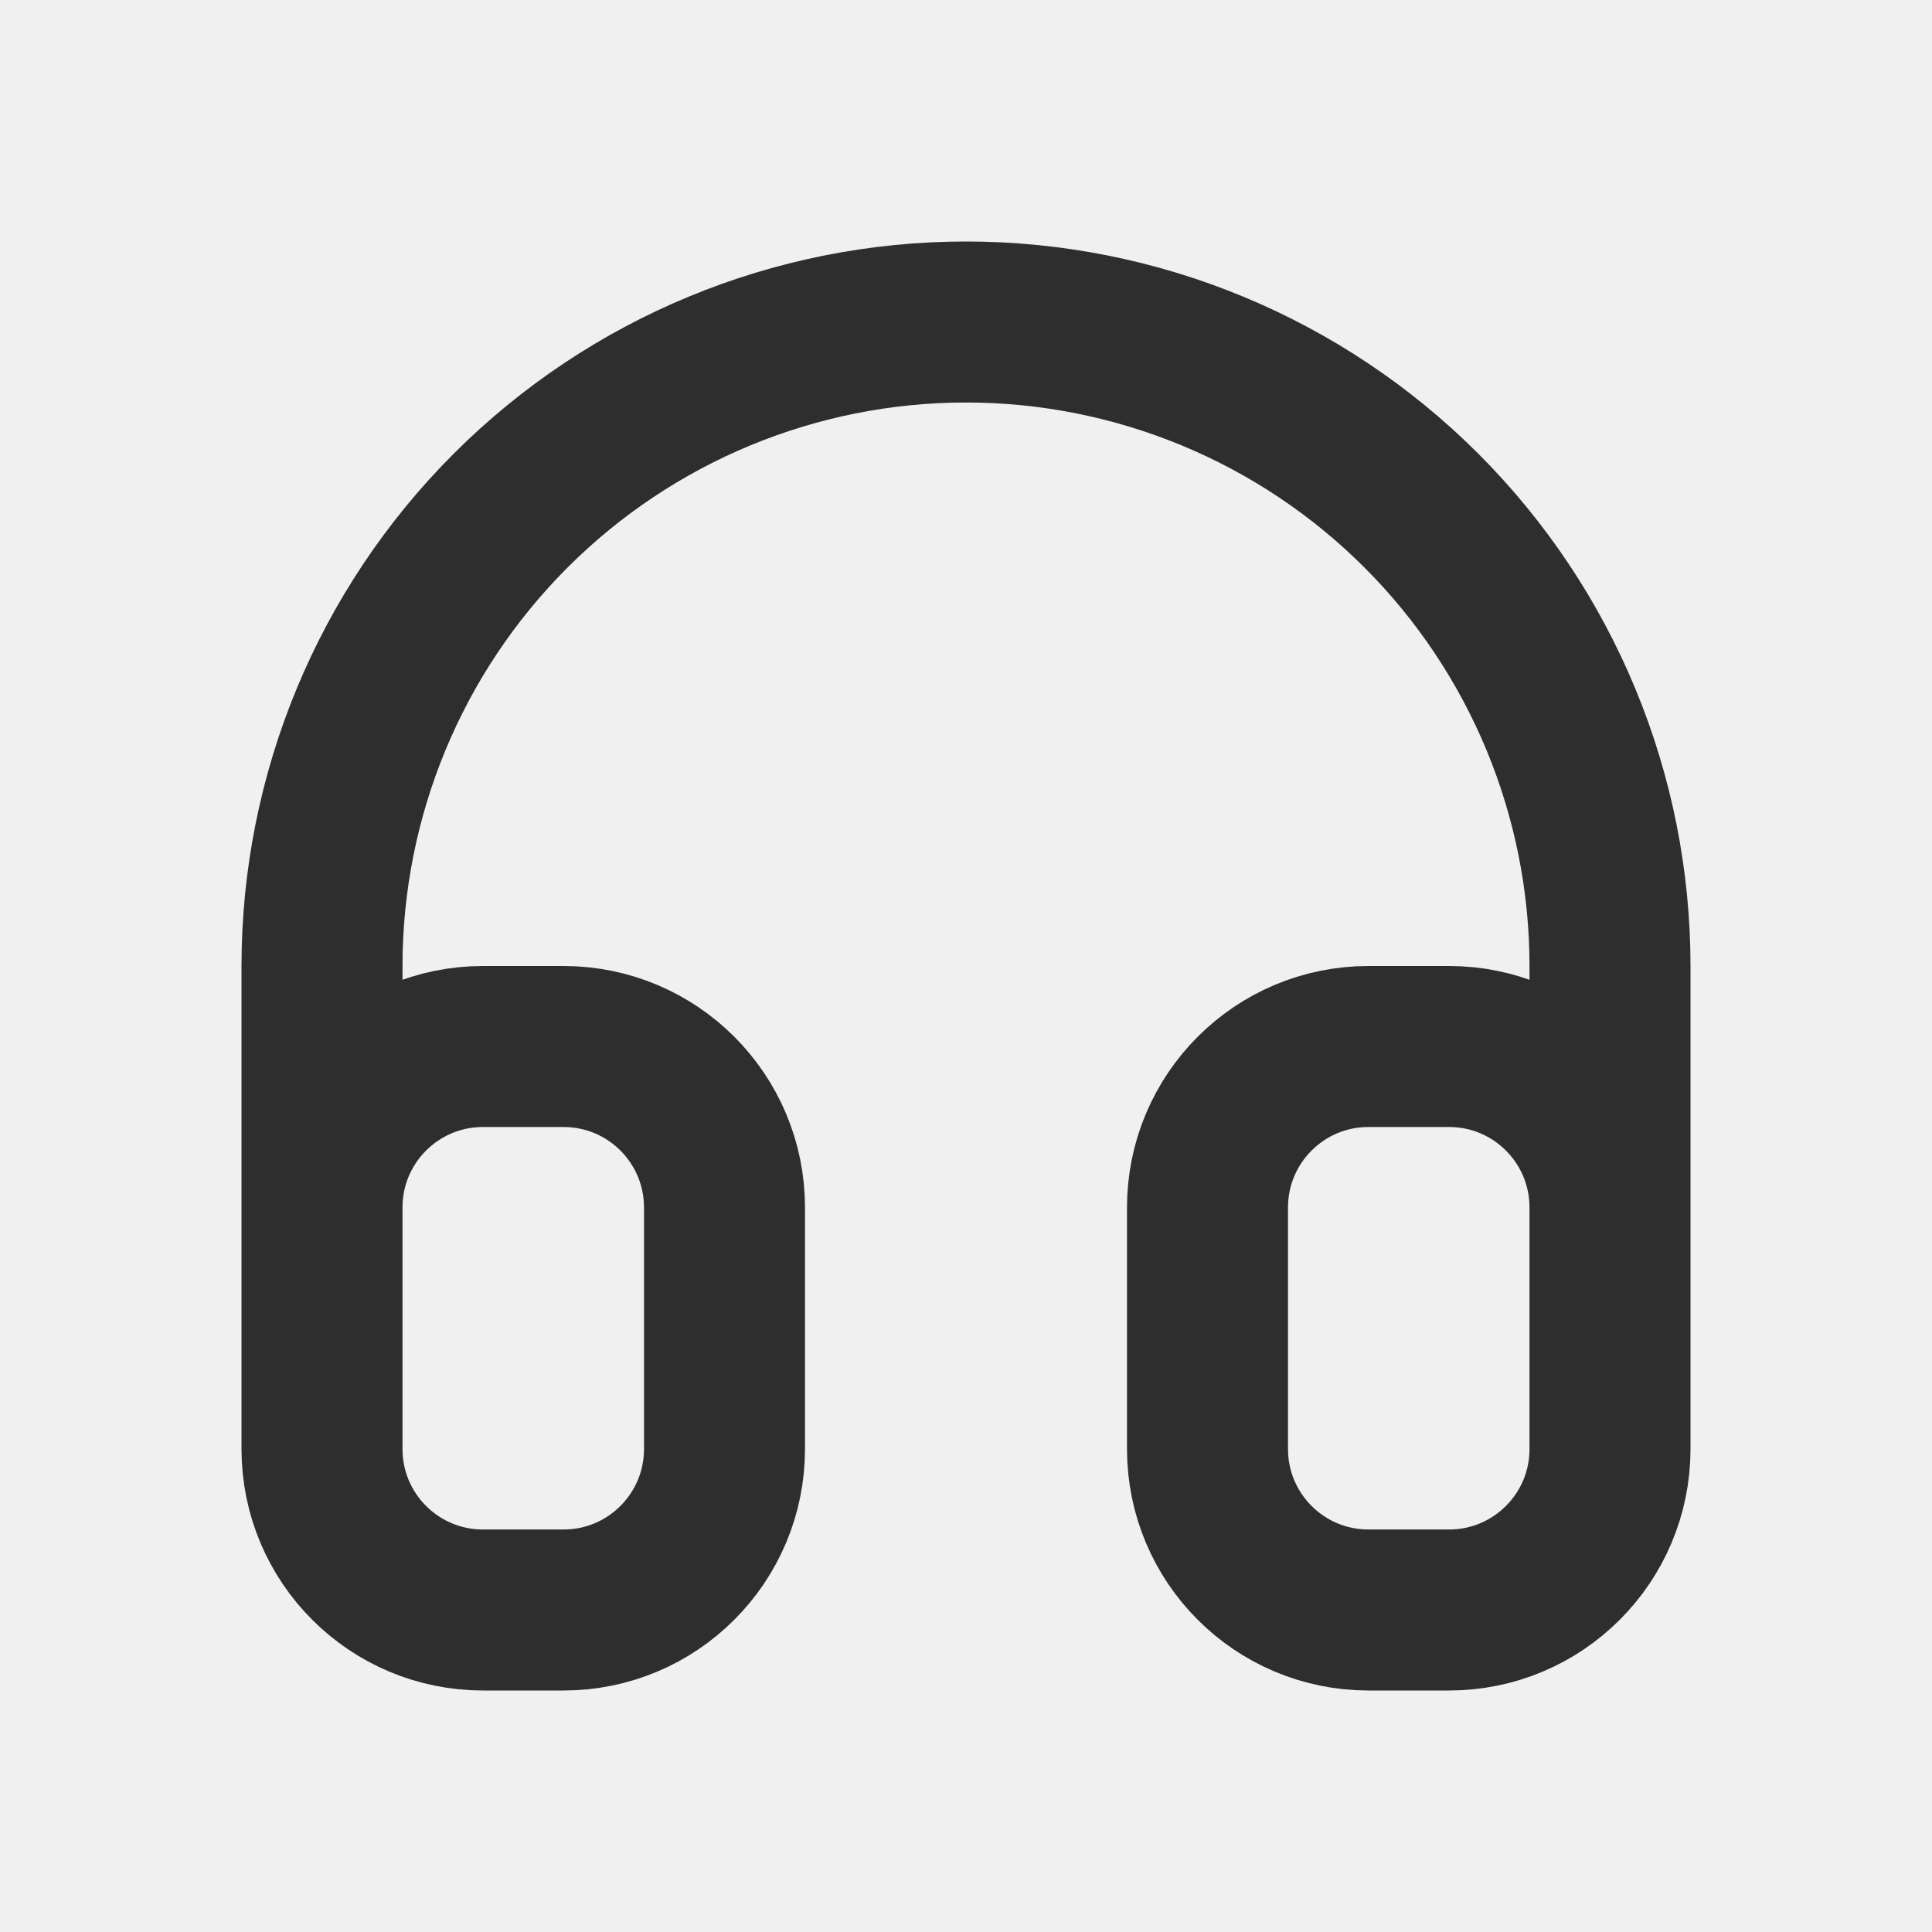
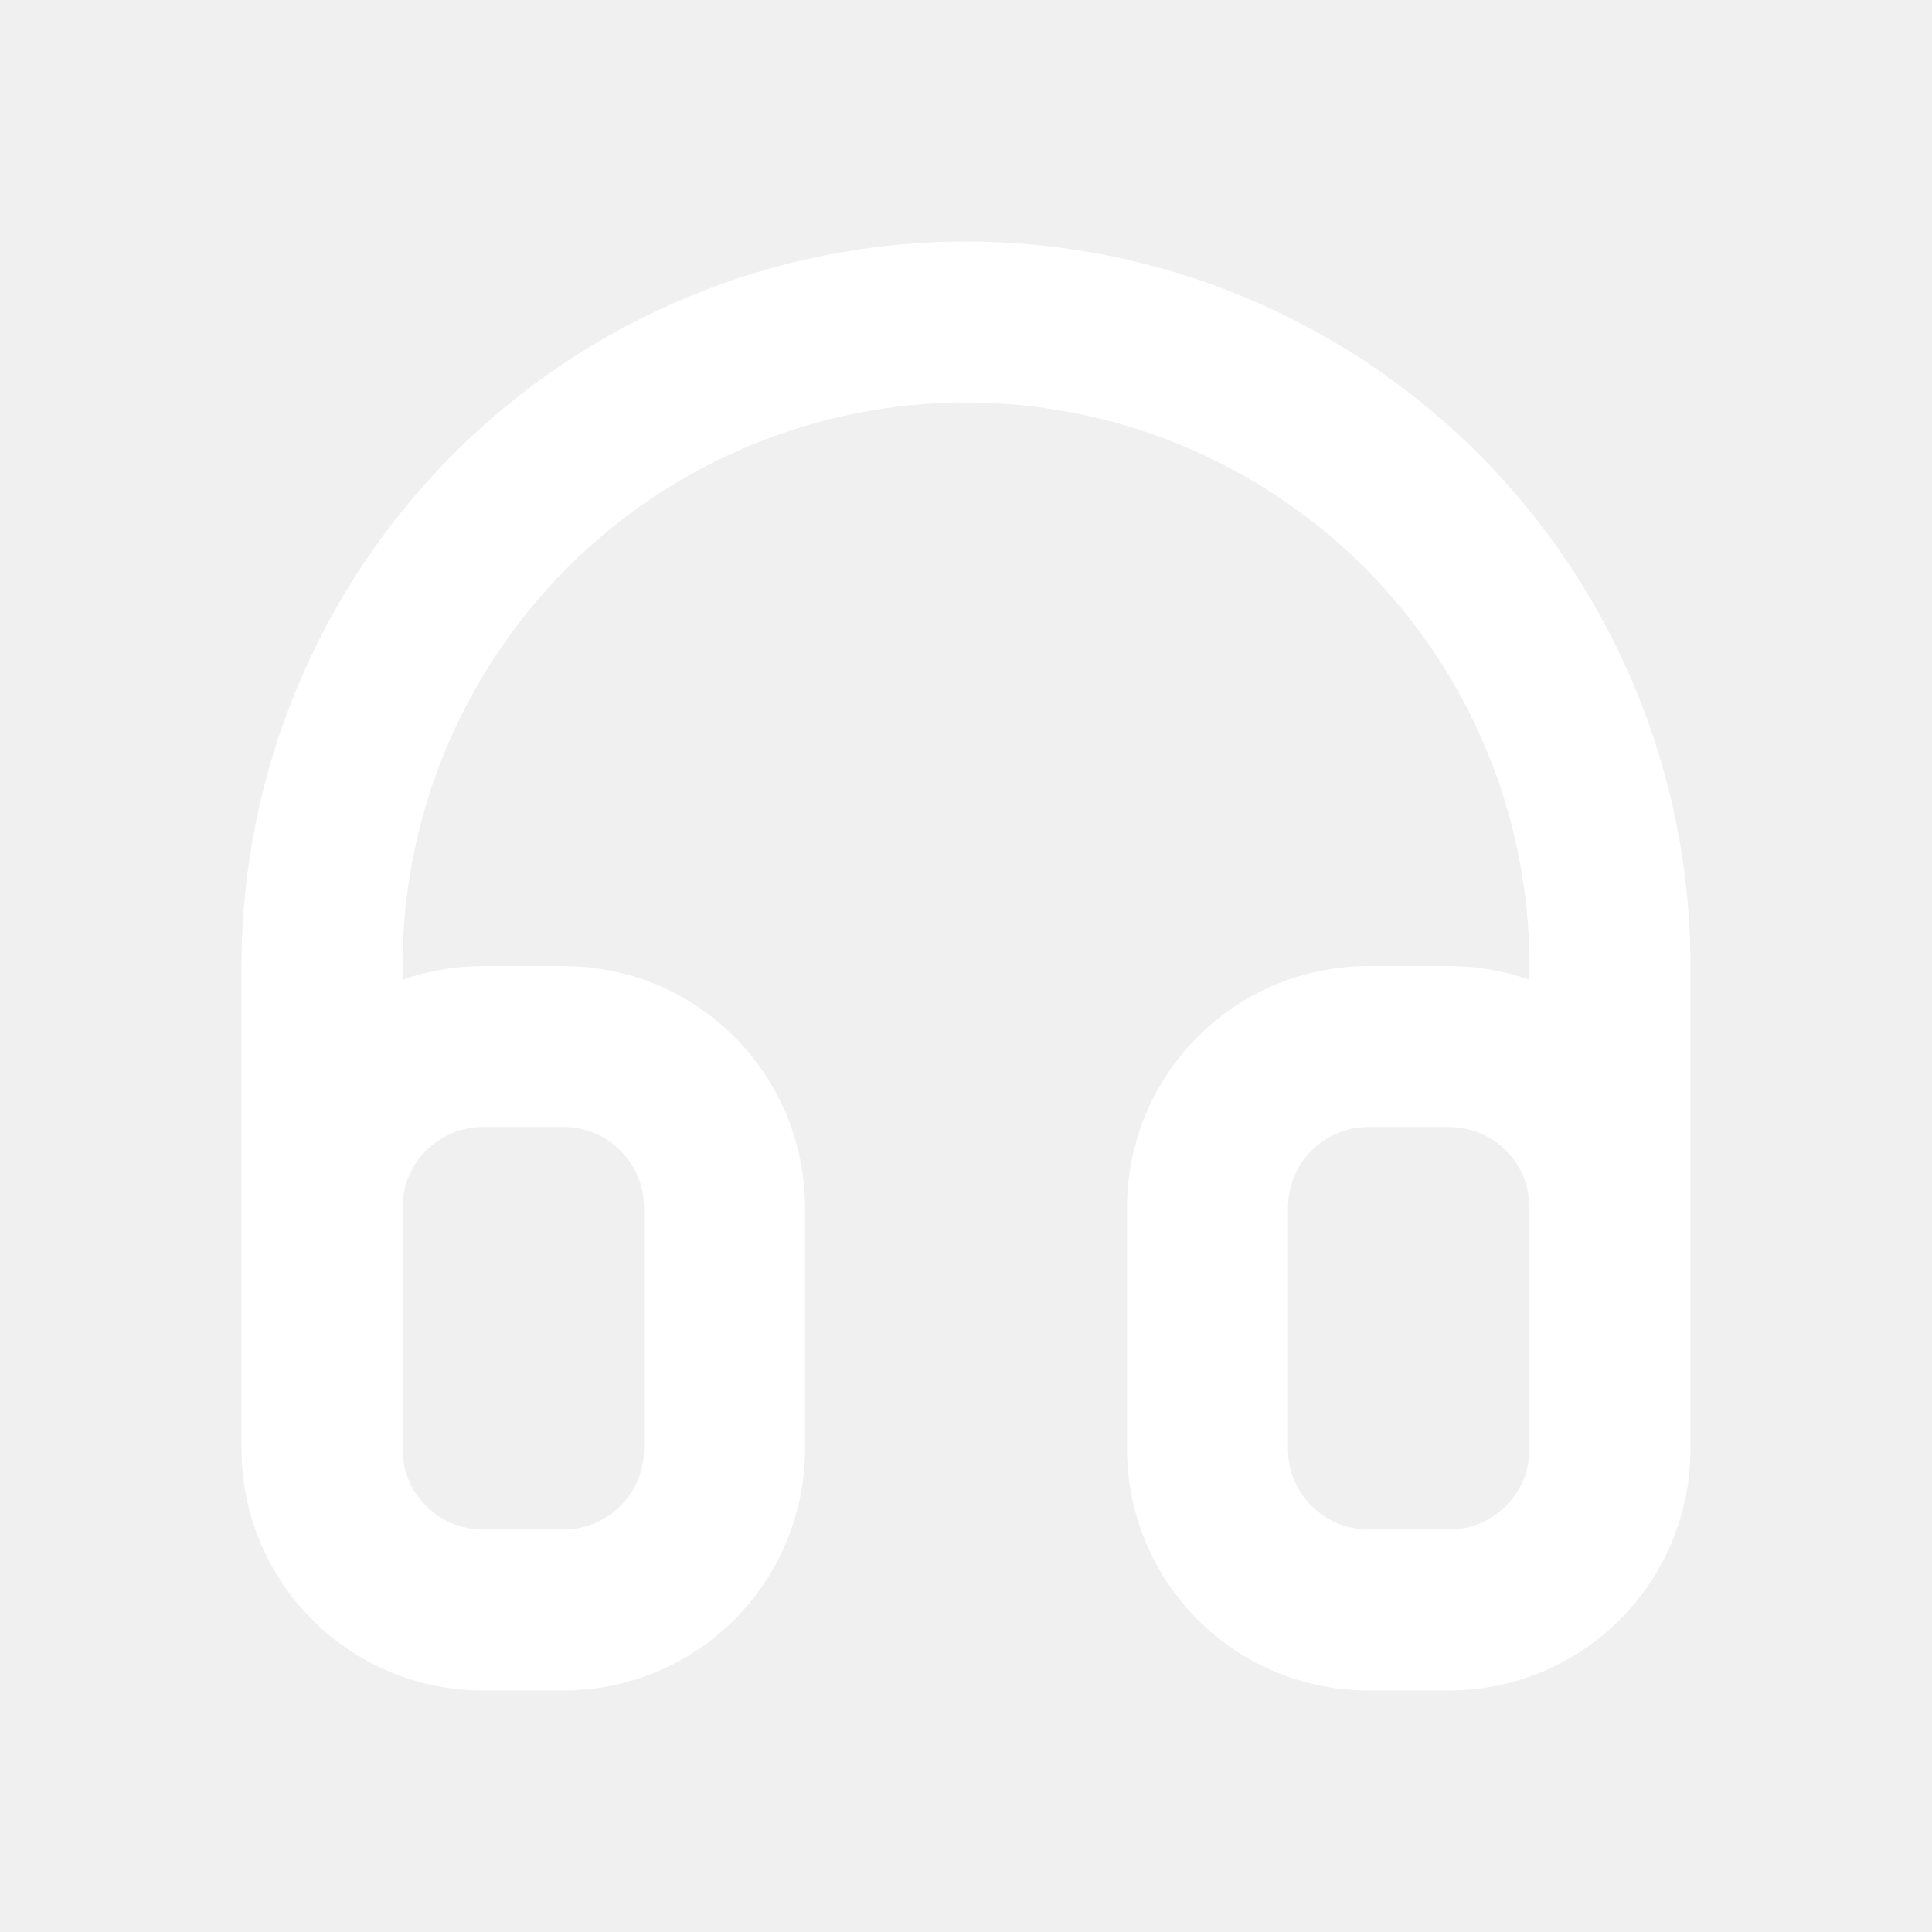
<svg xmlns="http://www.w3.org/2000/svg" width="24" height="24" viewBox="0 0 24 24" fill="none">
-   <path d="M4 15V18C4 19.105 4.895 20 6 20H7C8.105 20 9 19.105 9 18V15C9 13.895 8.105 13 7 13H6C4.895 13 4 13.895 4 15ZM4 15V12C4 9.878 4.843 7.843 6.343 6.343C7.843 4.843 9.878 4 12 4C14.122 4 16.157 4.843 17.657 6.343C19.157 7.843 20 9.878 20 12L20 15M20 15C20 13.895 19.105 13 18 13H17C15.895 13 15 13.895 15 15V18C15 19.105 15.895 20 17 20H18C19.105 20 20 19.105 20 18V15Z" stroke="#2E2E2E" stroke-width="2" stroke-linecap="round" stroke-linejoin="round" />
+   <path d="M4 15V18C4 19.105 4.895 20 6 20H7C8.105 20 9 19.105 9 18V15C9 13.895 8.105 13 7 13H6C4.895 13 4 13.895 4 15ZM4 15V12C4 9.878 4.843 7.843 6.343 6.343C7.843 4.843 9.878 4 12 4C14.122 4 16.157 4.843 17.657 6.343C19.157 7.843 20 9.878 20 12L20 15M20 15C20 13.895 19.105 13 18 13H17C15.895 13 15 13.895 15 15V18C15 19.105 15.895 20 17 20H18C19.105 20 20 19.105 20 18V15Z" stroke="#ffffff" stroke-width="2" stroke-linecap="round" stroke-linejoin="round" />
</svg>
